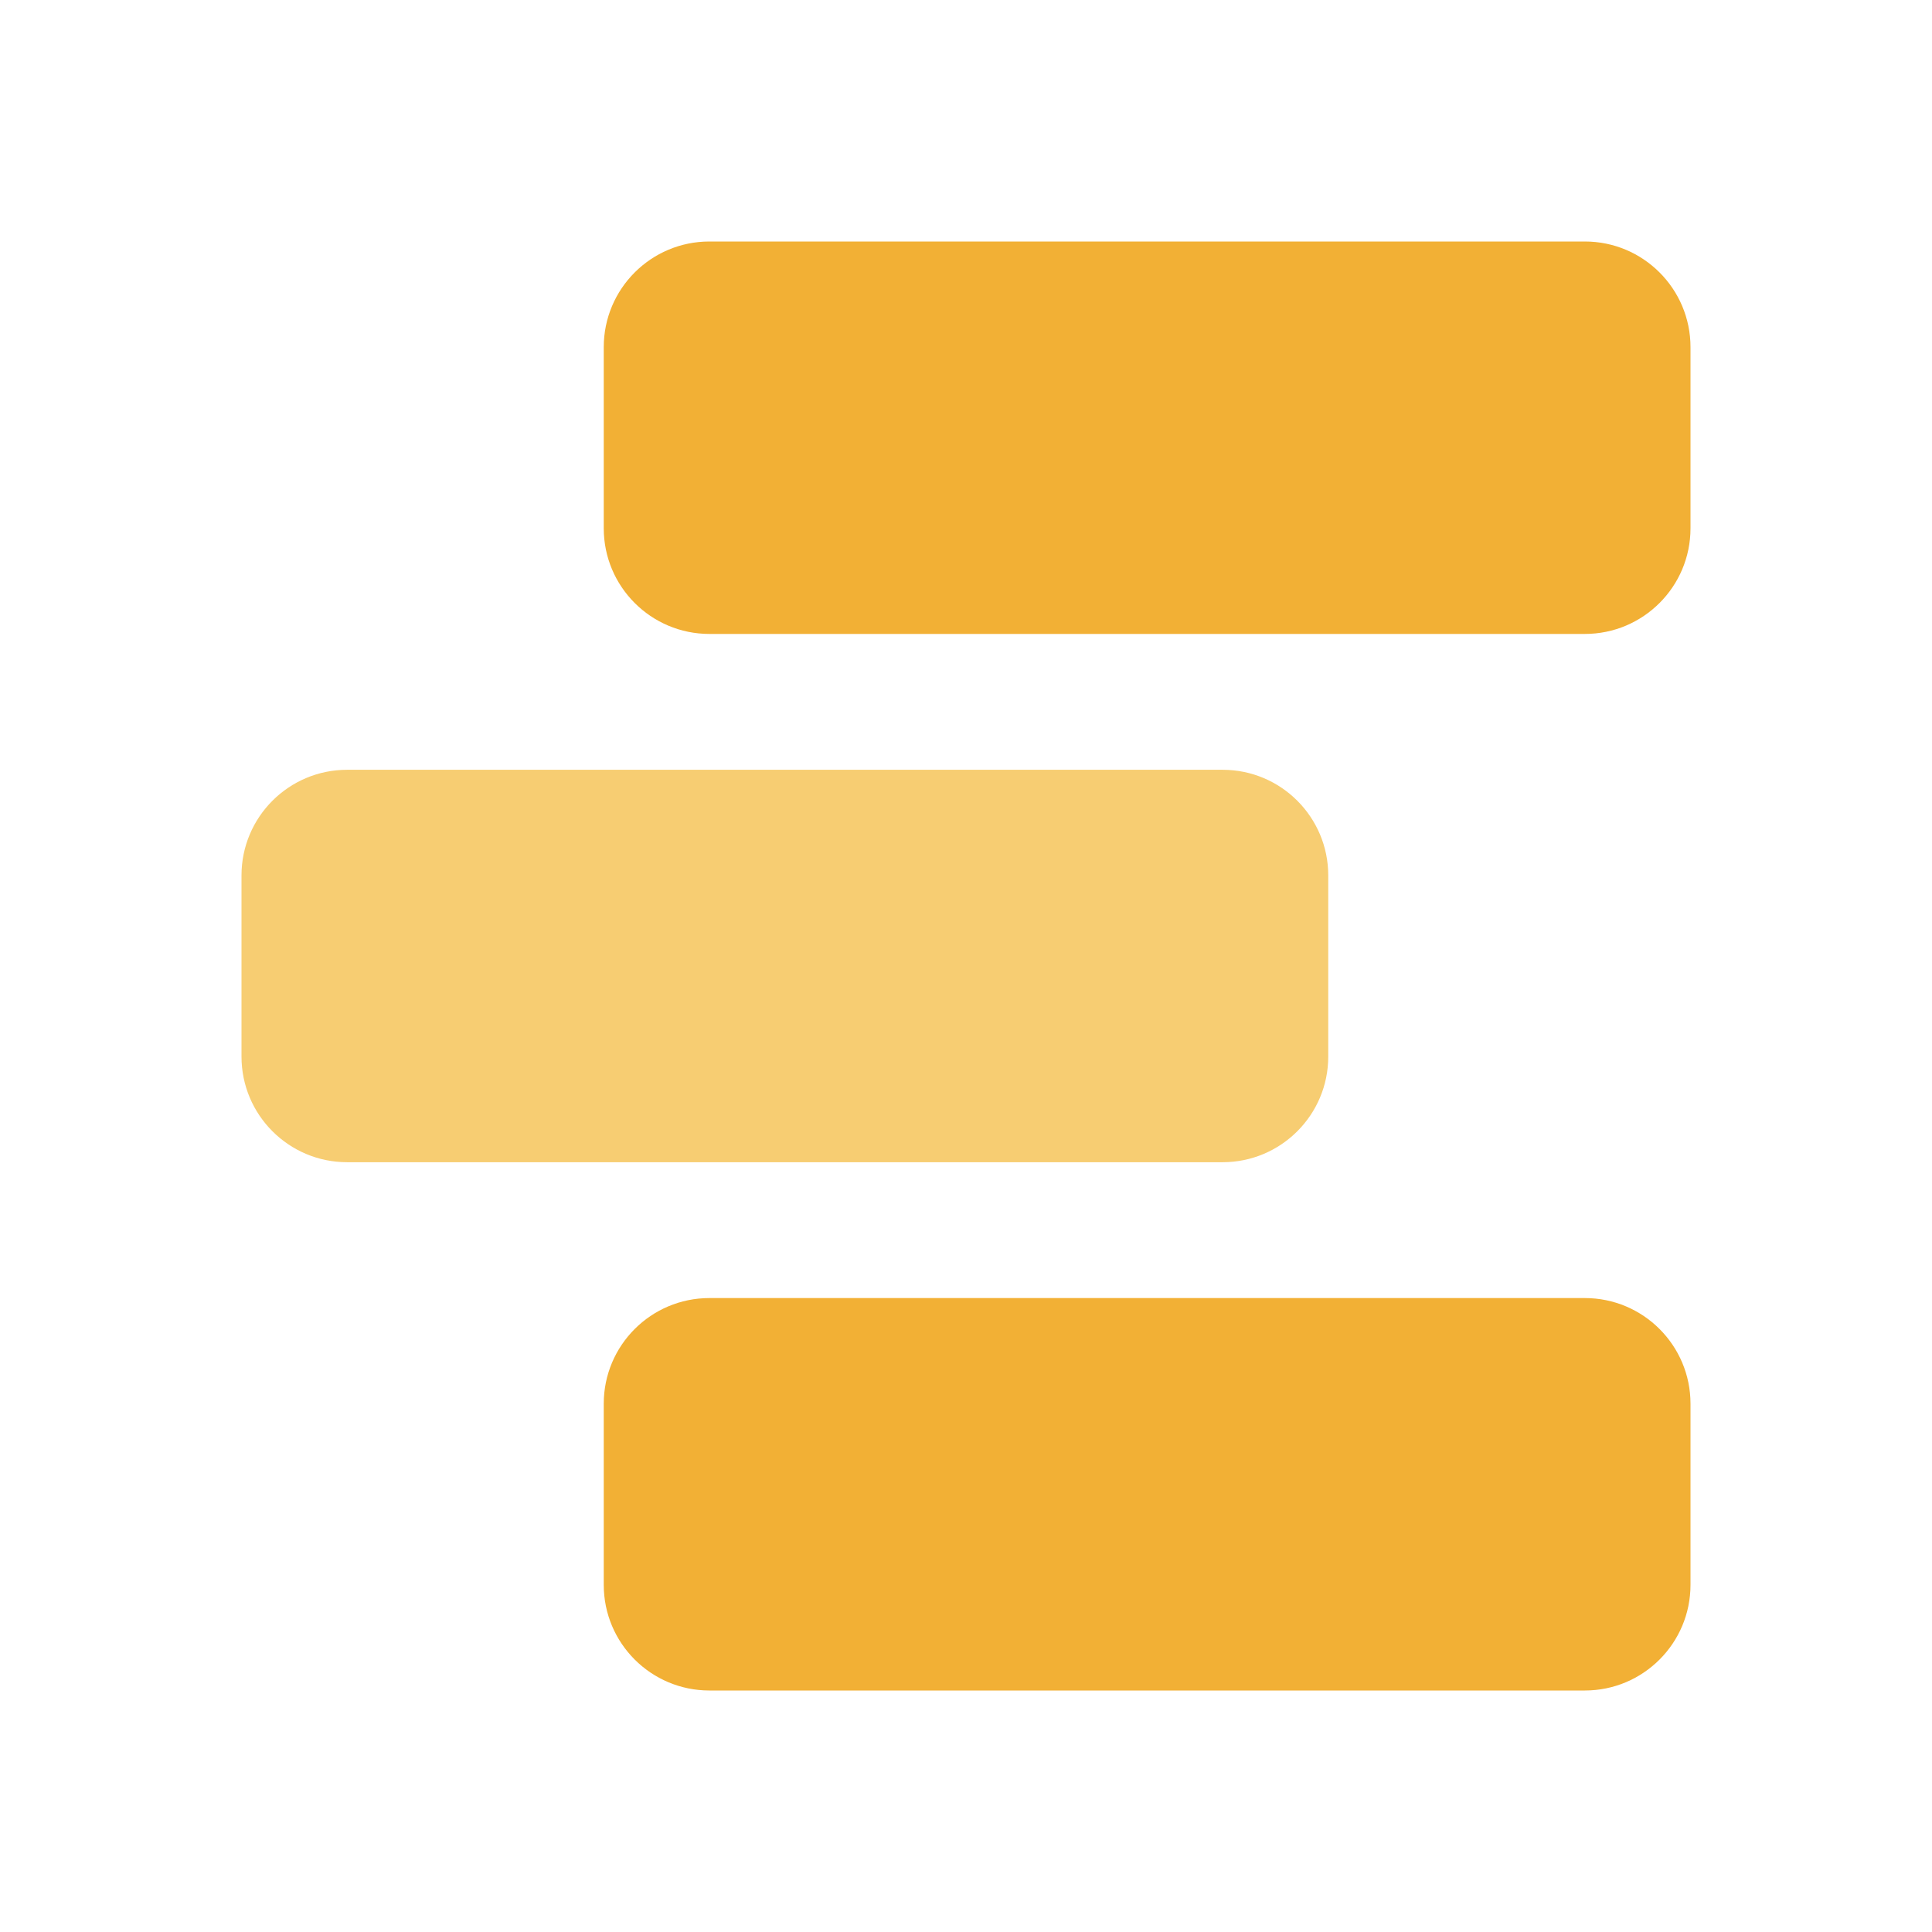
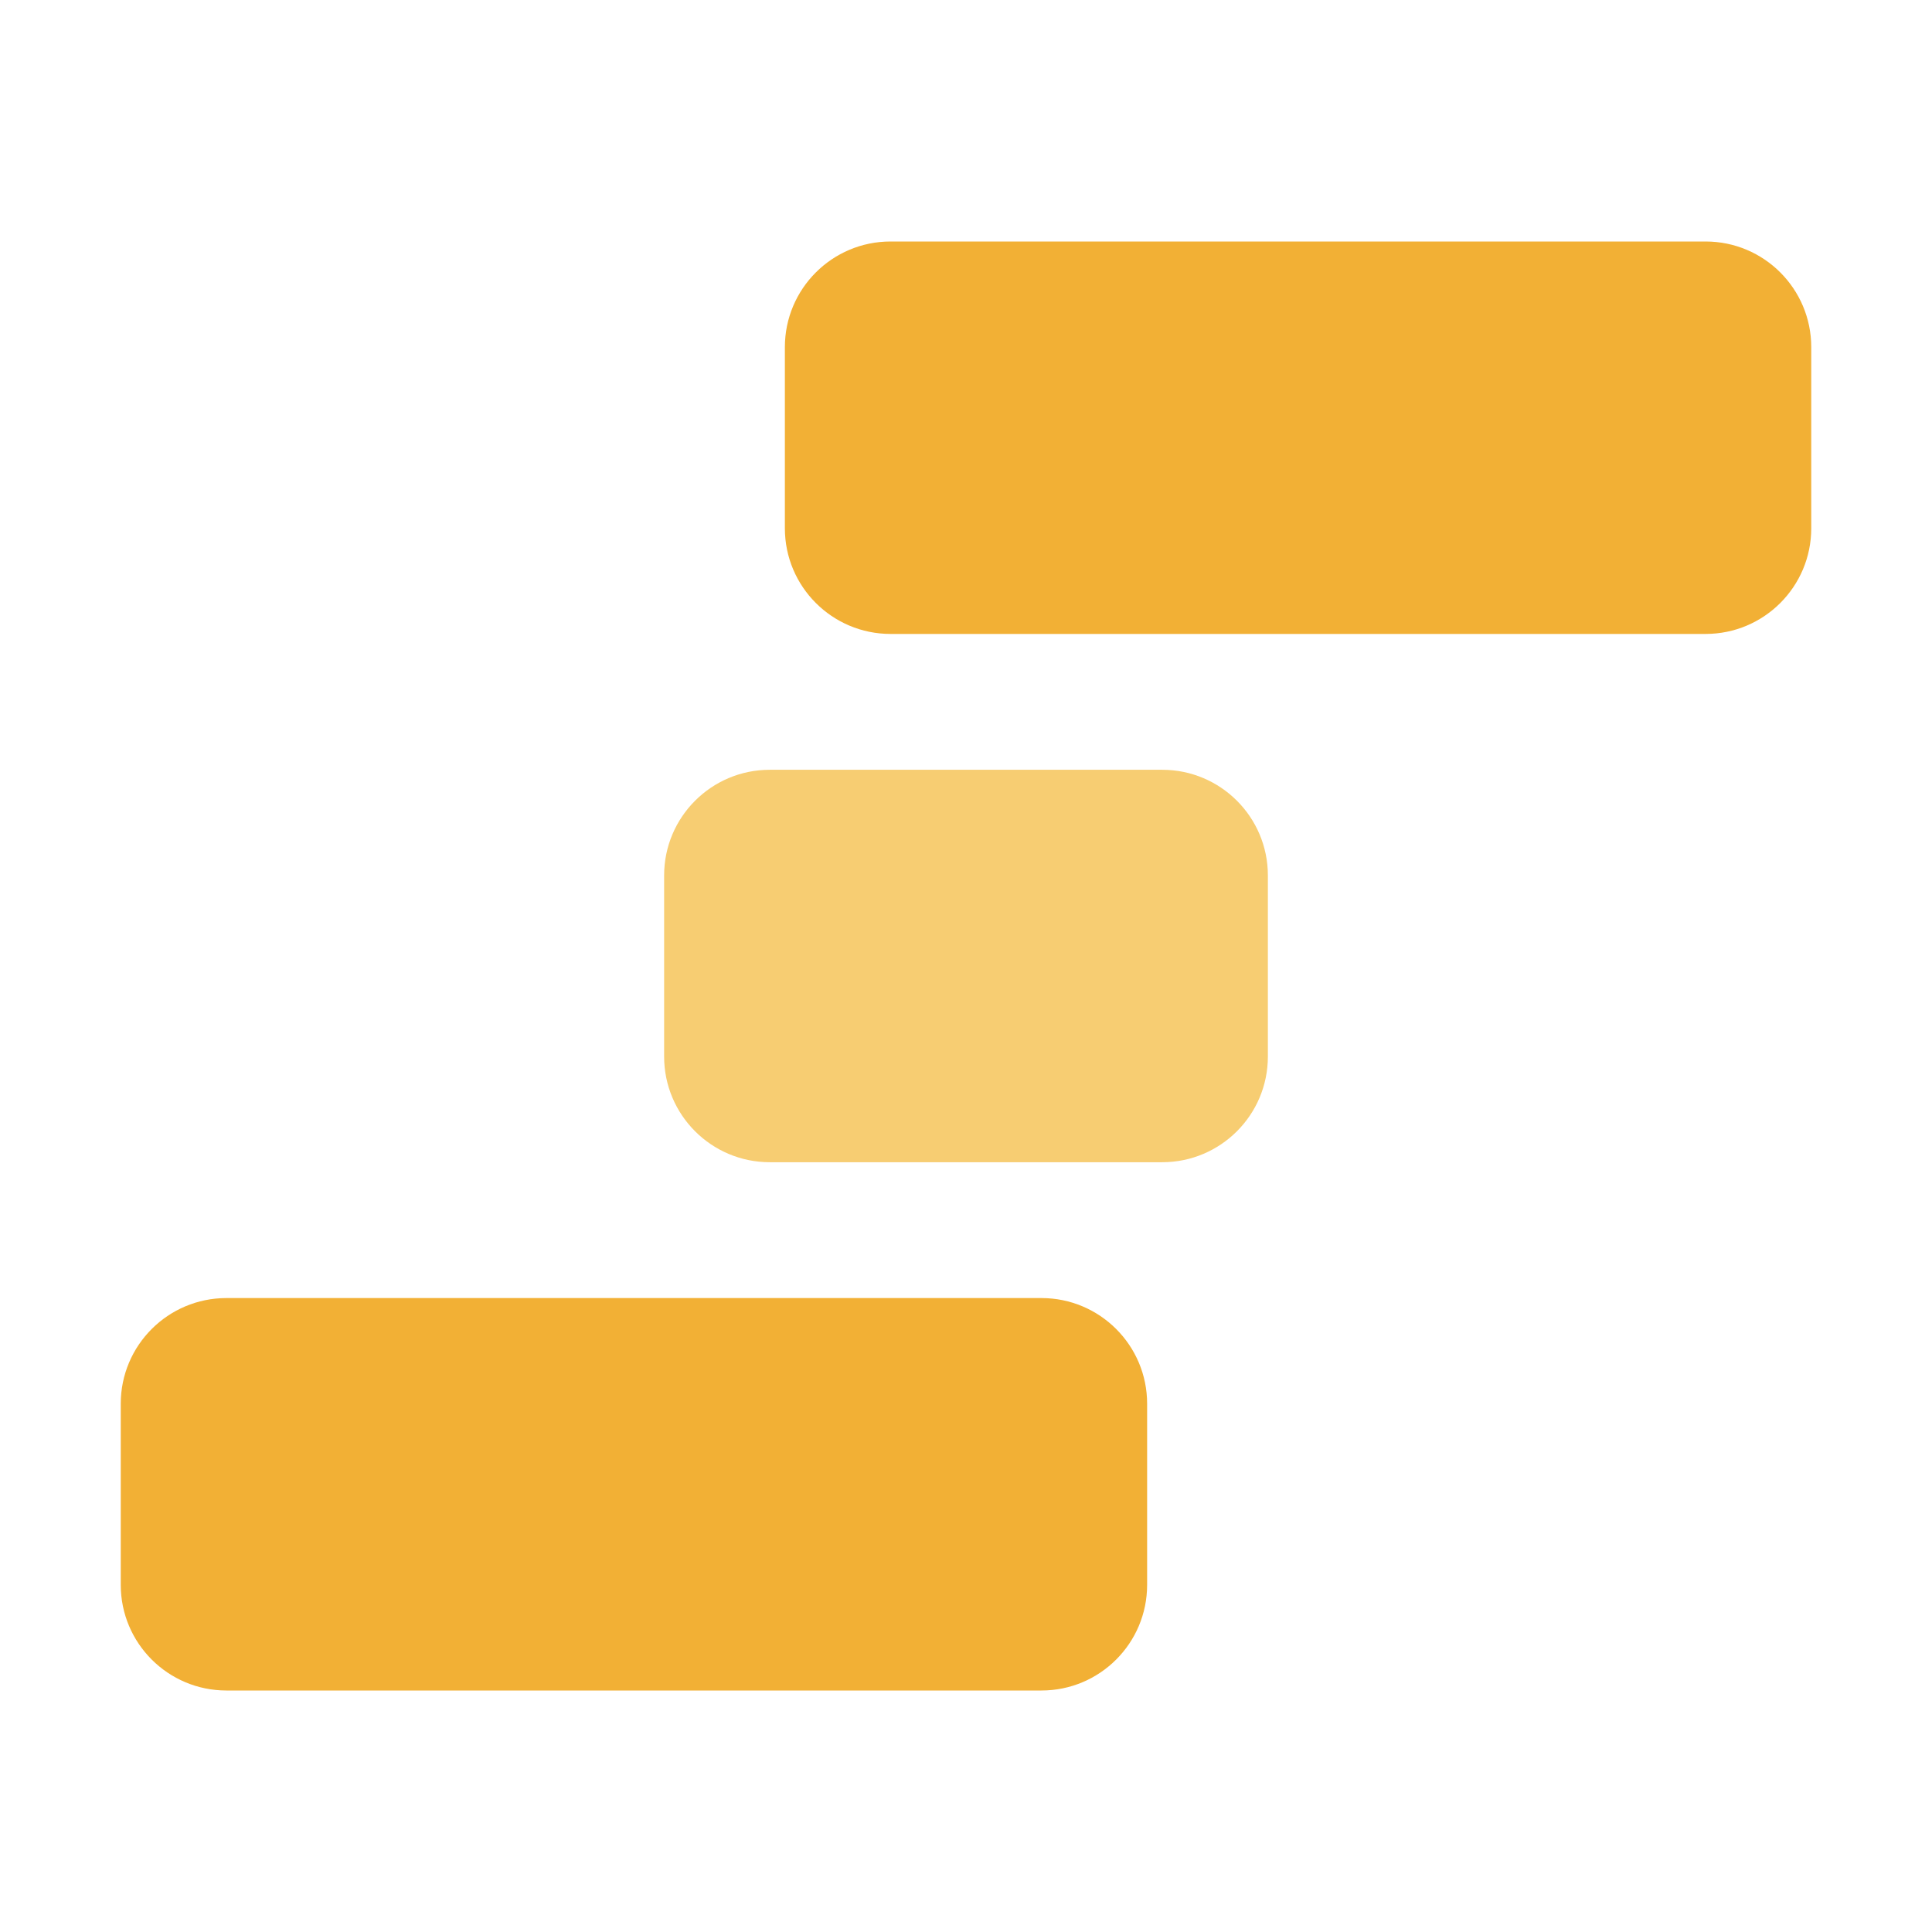
<svg xmlns="http://www.w3.org/2000/svg" viewBox="0 0 64 64">
-   <rect x="20" y="8" width="36" height="13" rx="3.5" fill="#F2B035" />
-   <rect x="8" y="25.5" width="36" height="13" rx="3.5" fill="#F7CD72" />
-   <rect x="20" y="43" width="36" height="13" rx="3.5" fill="#F2B035" />
+   <rect x="26" y="8" width="34" height="13" rx="3.5" fill="#F2B035" />
+   <rect x="22" y="25.5" width="20" height="13" rx="3.5" fill="#F7CD72" />
+   <rect x="4" y="43" width="34" height="13" rx="3.5" fill="#F2B035" />
</svg>
